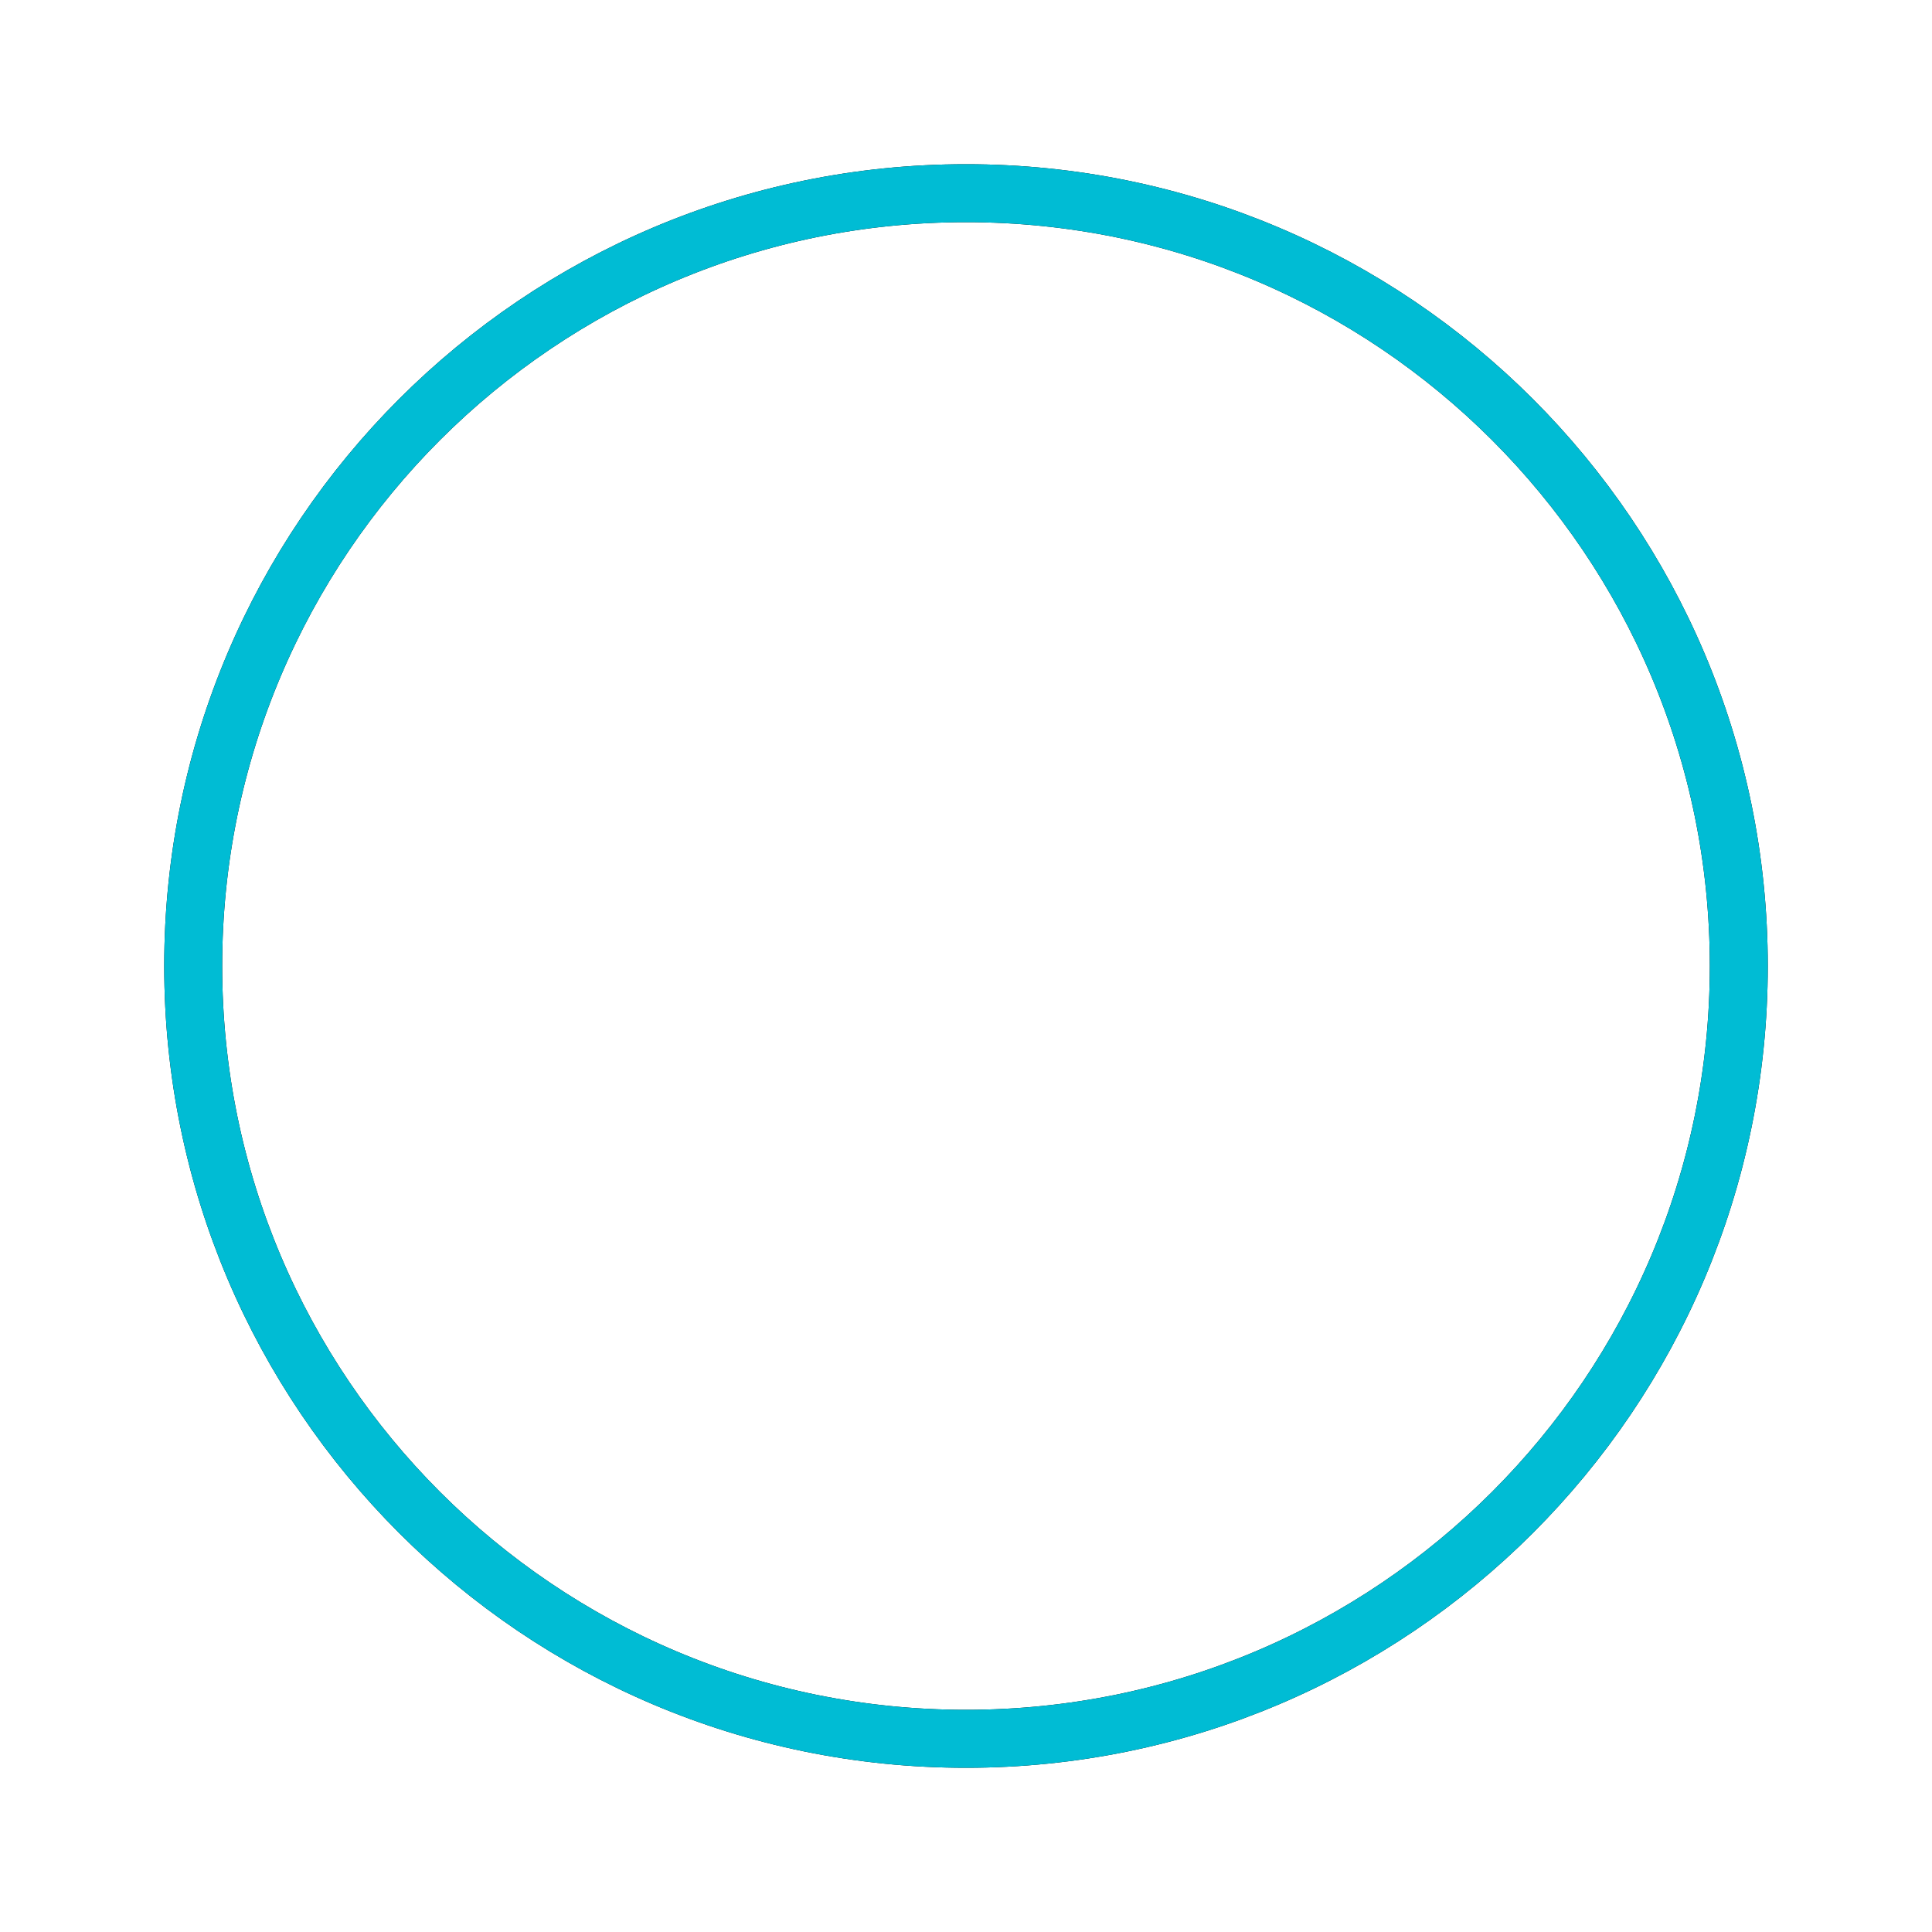
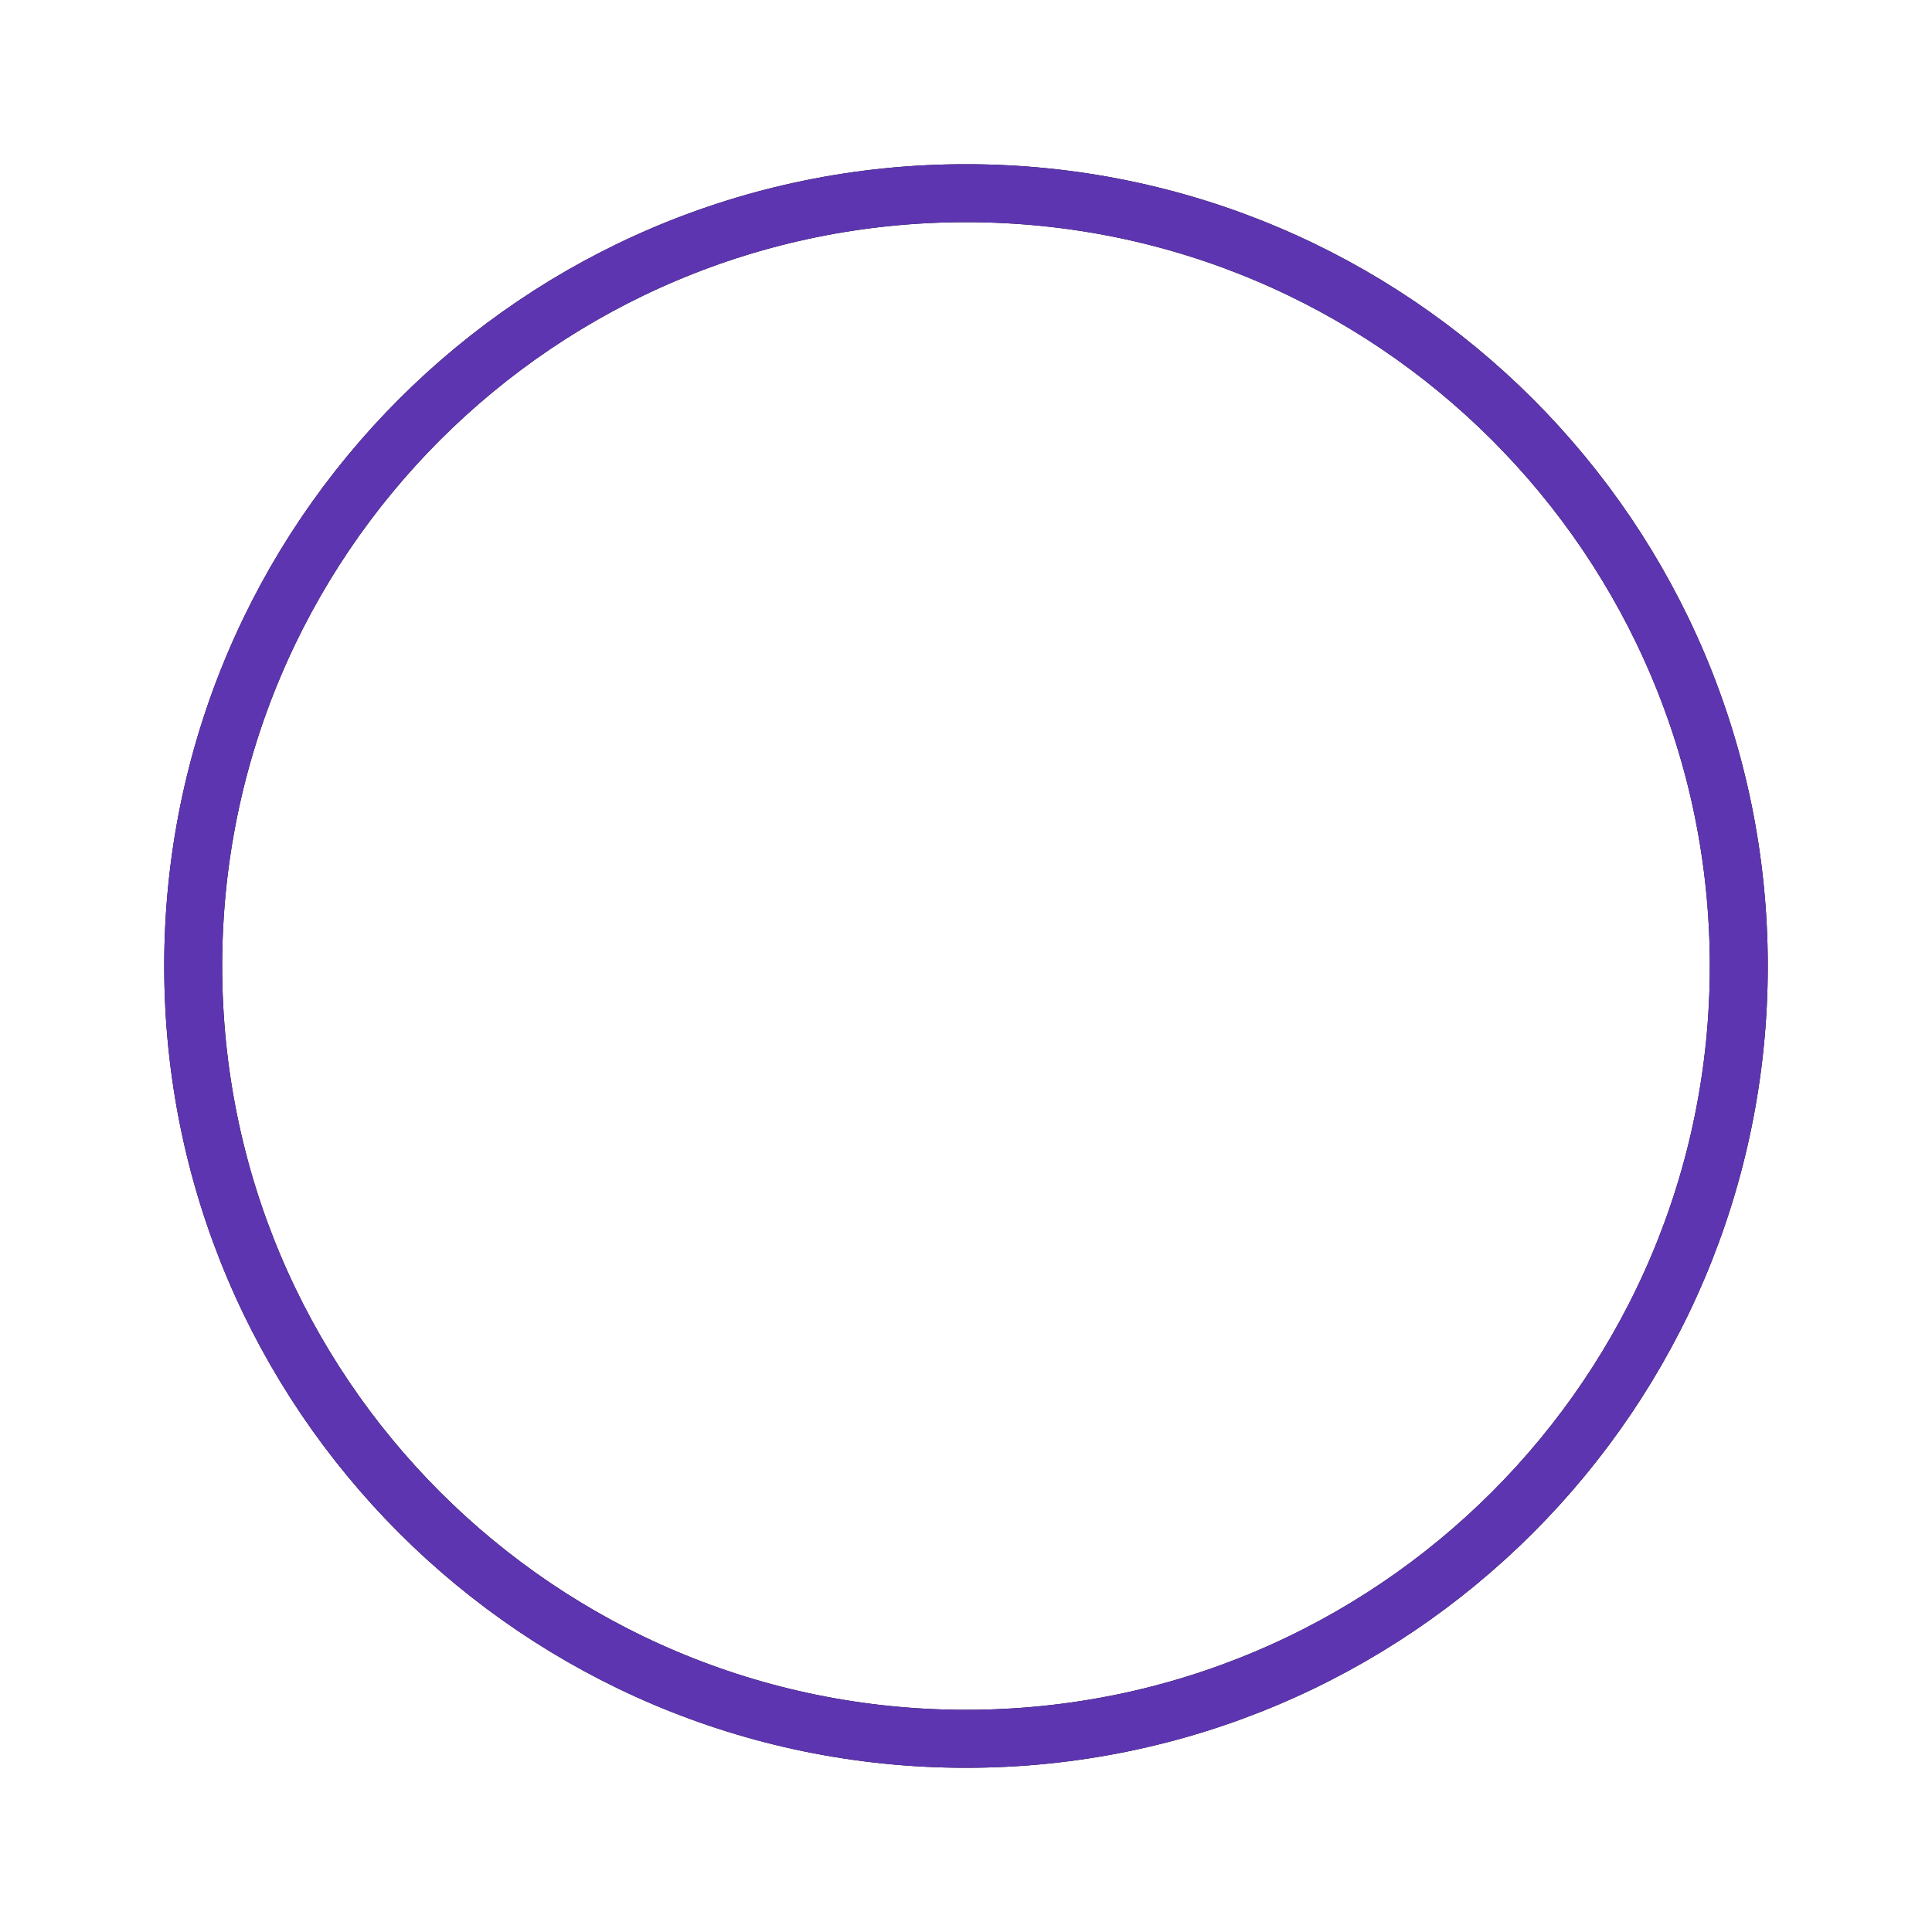
<svg xmlns="http://www.w3.org/2000/svg" width="80px" height="80px" viewBox="0 0 100 100" preserveAspectRatio="xMidYMid" class="uil-ripple">
  <rect x="0" y="0" width="100" height="100" fill="none" class="bk" />
  <g>
    <animate attributeName="opacity" dur="2s" repeatCount="indefinite" begin="0s" keyTimes="0;0.33;1" values="1;1;0" />
    <circle cx="50" cy="50" r="40" stroke="#000000" fill="none" stroke-width="3" stroke-linecap="round">
      <animate attributeName="r" dur="2s" repeatCount="indefinite" begin="0s" keyTimes="0;0.33;1" values="0;22;44" />
    </circle>
  </g>
  <g>
    <animate attributeName="opacity" dur="2s" repeatCount="indefinite" begin="1s" keyTimes="0;0.33;1" values="1;1;0" />
-     <circle cx="50" cy="50" r="40" stroke="#00BCD4" fill="none" stroke-width="3" stroke-linecap="round">
+     <circle cx="50" cy="50" r="40" stroke="#5e35b1" fill="none" stroke-width="3" stroke-linecap="round">
      <animate attributeName="r" dur="2s" repeatCount="indefinite" begin="1s" keyTimes="0;0.33;1" values="0;22;44" />
    </circle>
  </g>
</svg>
